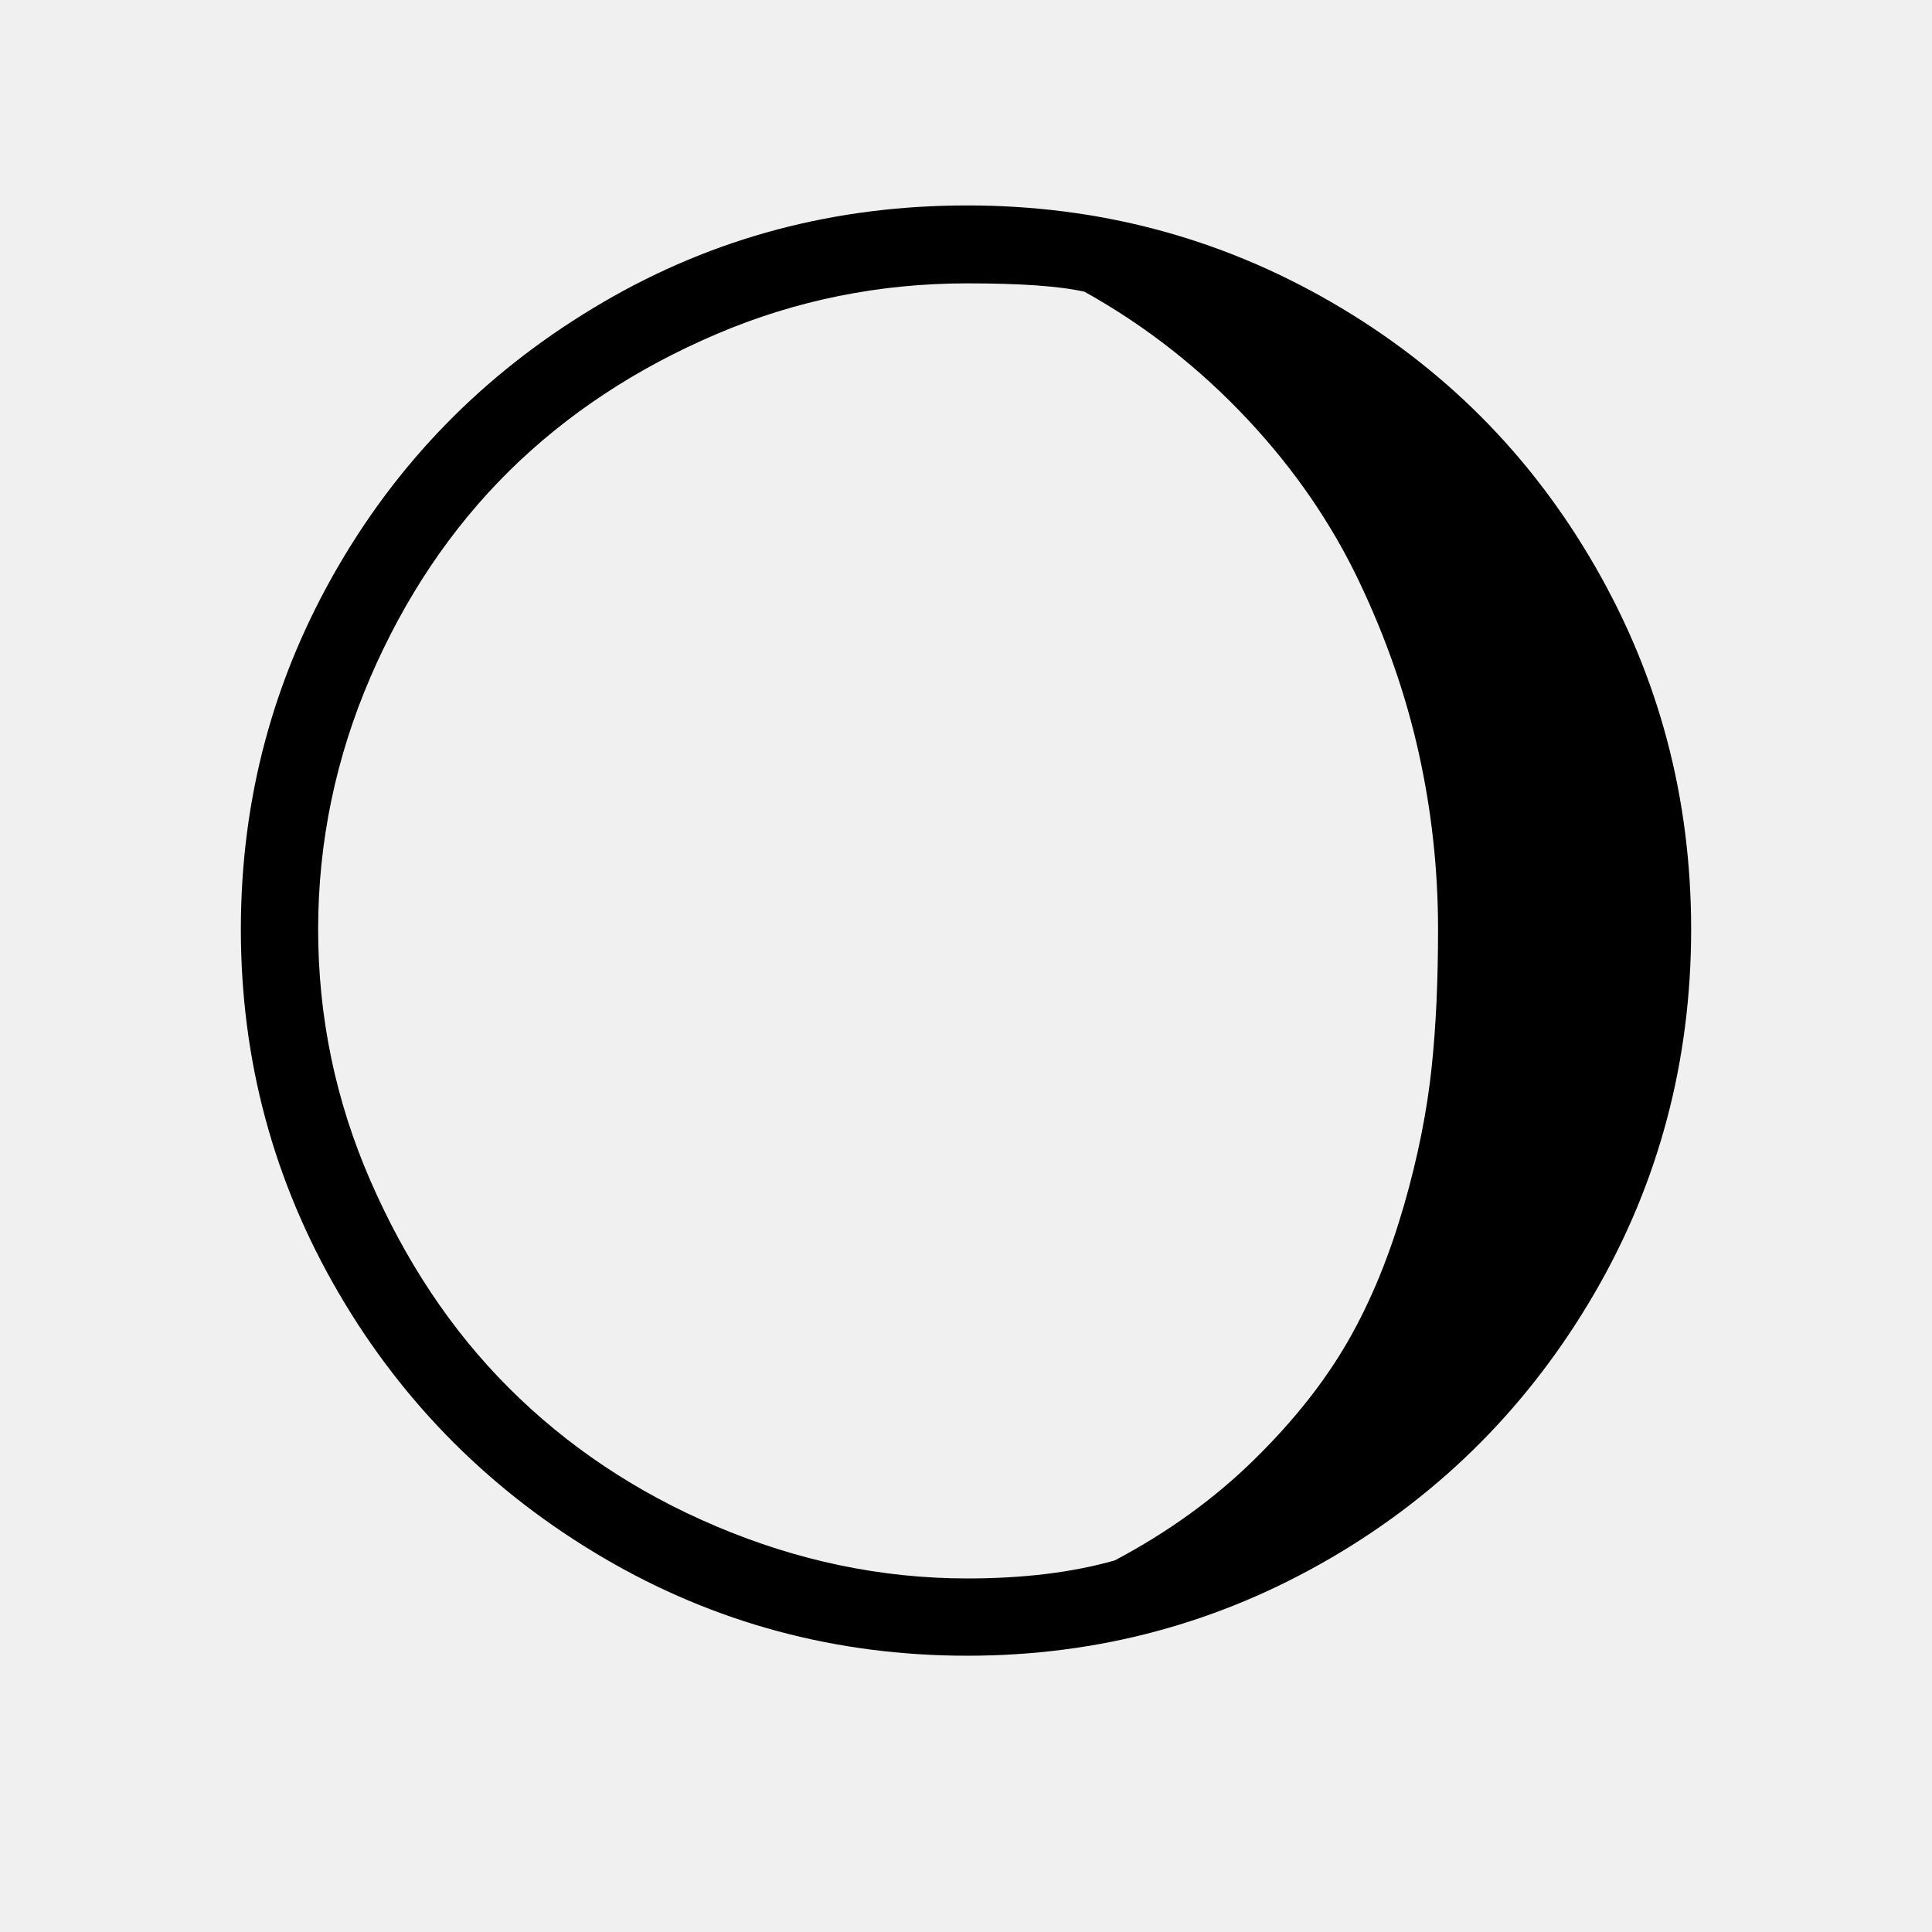
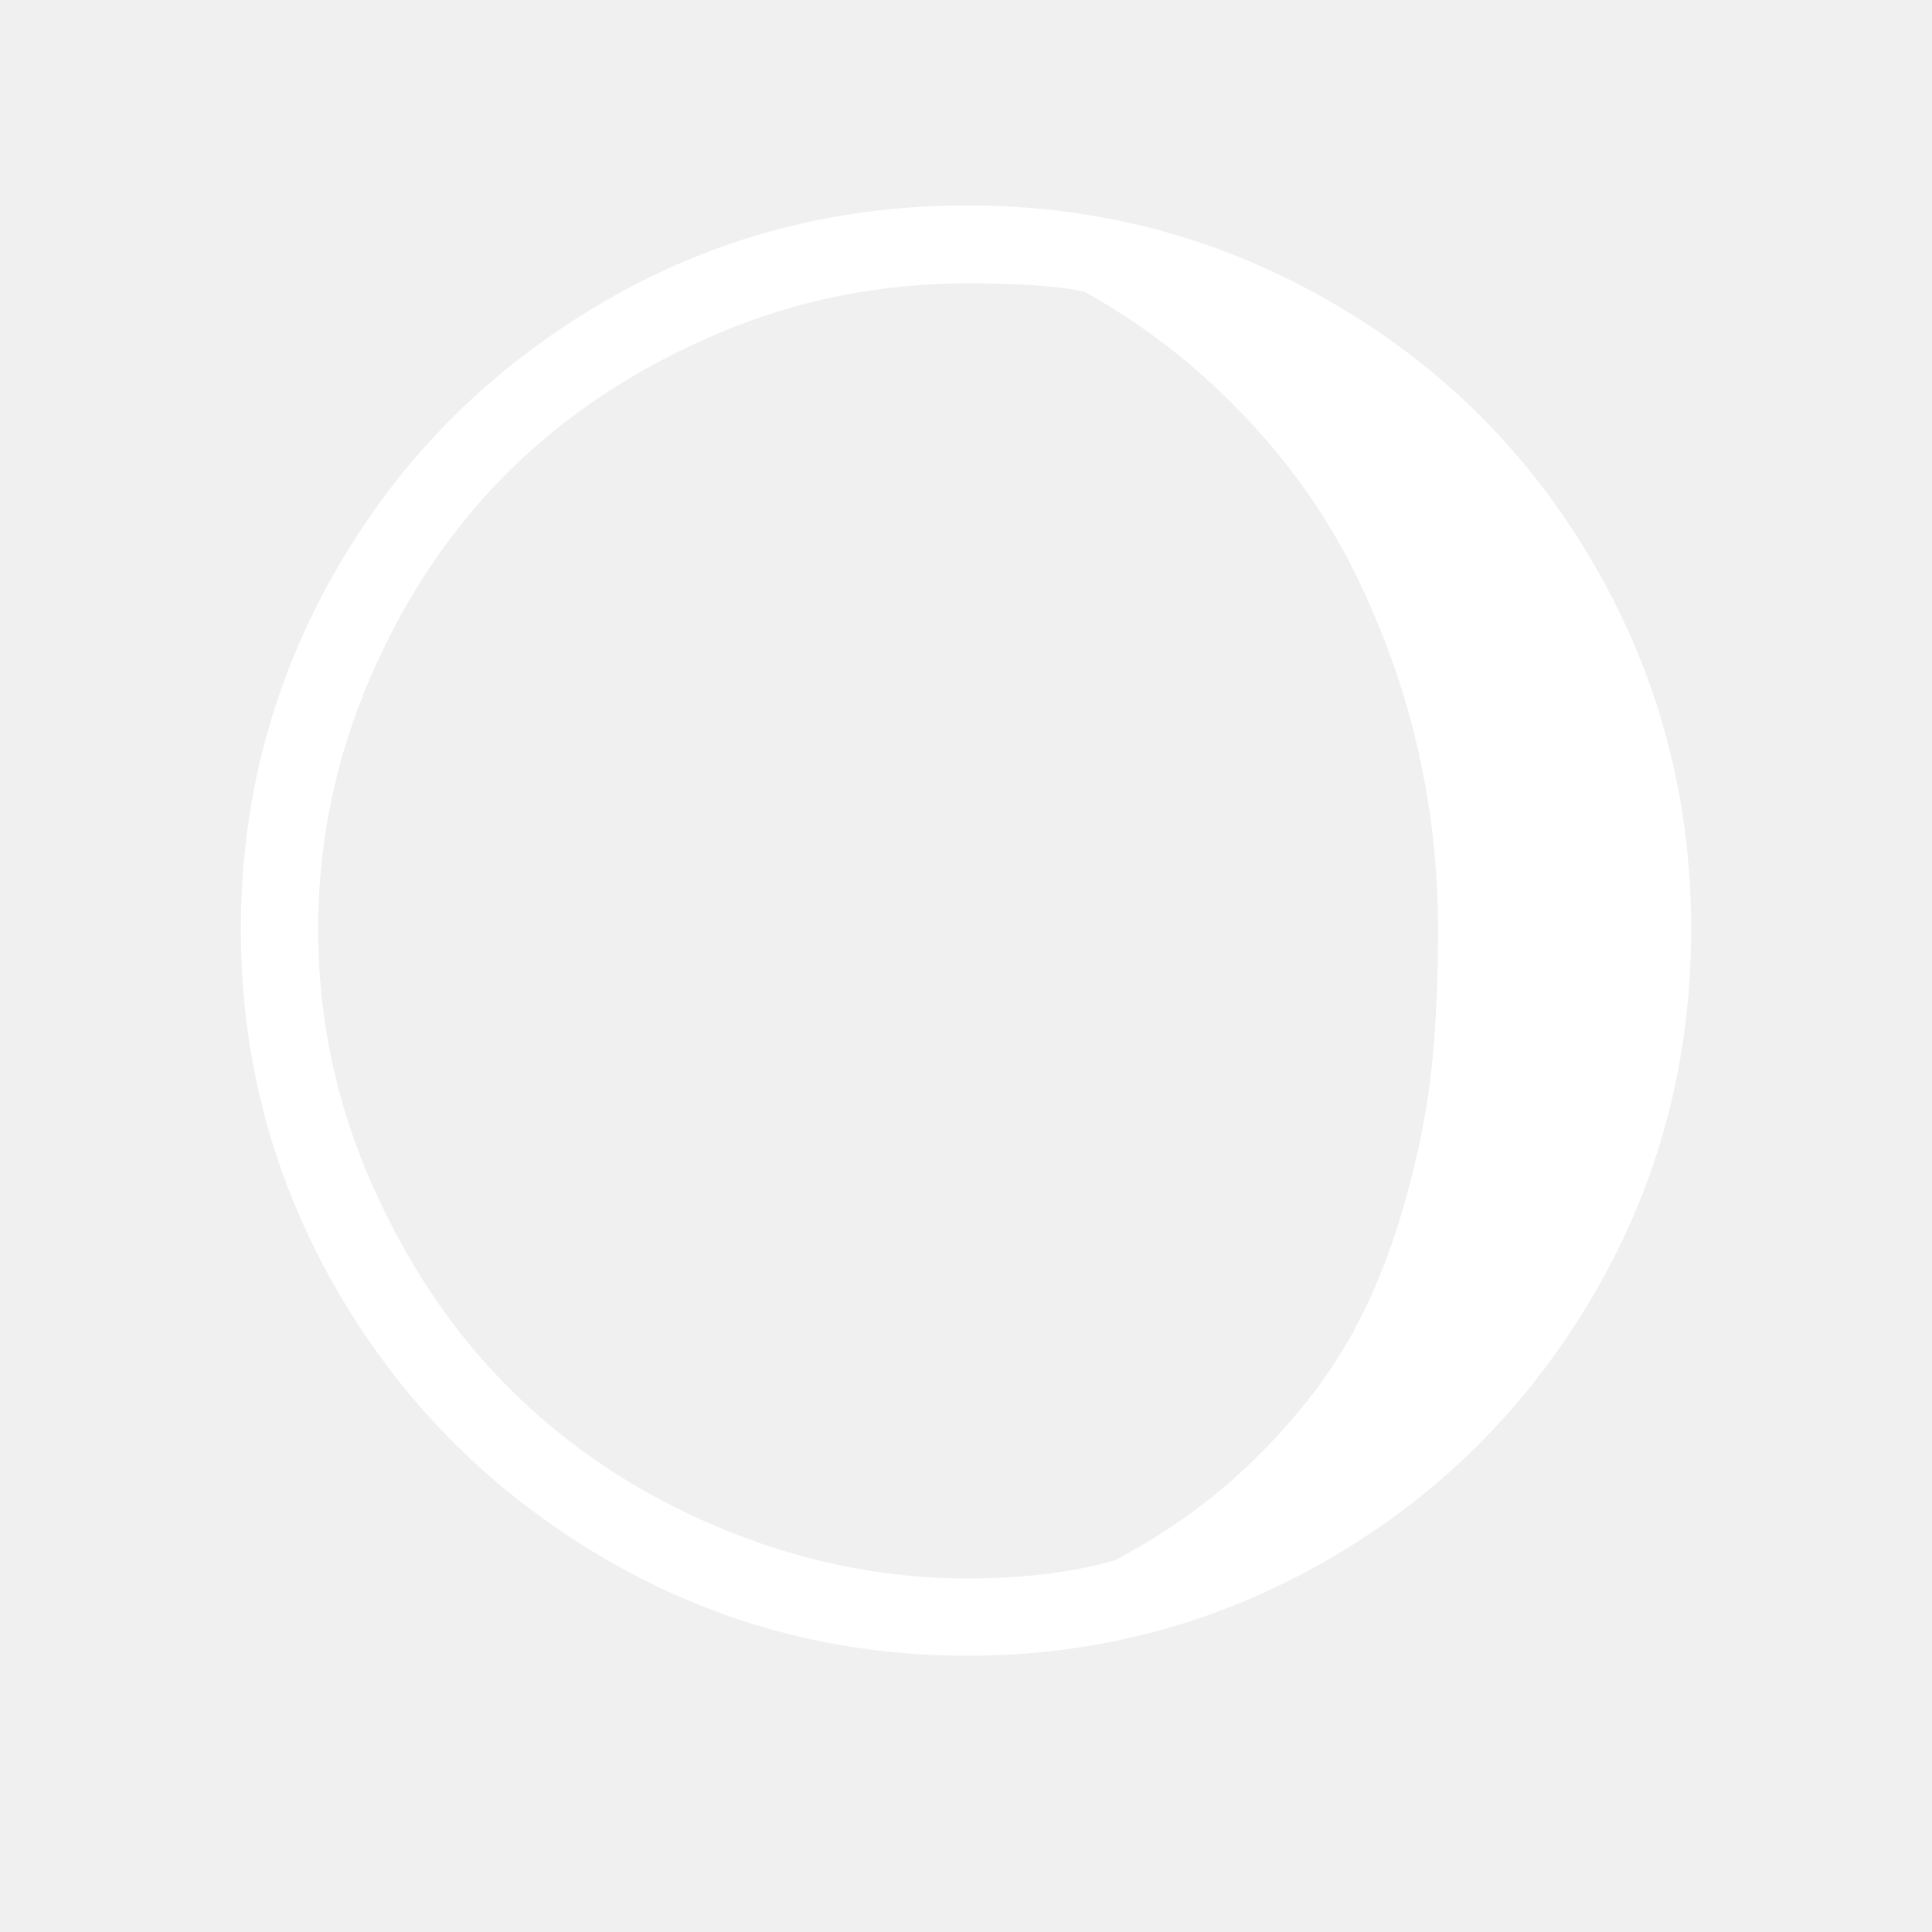
<svg xmlns="http://www.w3.org/2000/svg" version="1.1" id="Layer_1" x="0px" y="0px" viewBox="0 0 30 30" style="enable-background:new 0 0 30 30;" xml:space="preserve">
-   <path d="M3.74,14.43c0-2.04,0.51-3.92,1.52-5.65S7.64,5.7,9.37,4.69s3.61-1.5,5.65-1.5s3.92,0.5,5.65,1.5s3.09,2.36,4.09,4.09  s1.5,3.61,1.5,5.65s-0.5,3.93-1.5,5.65s-2.36,3.1-4.09,4.11s-3.61,1.52-5.65,1.52s-3.93-0.51-5.65-1.52s-3.1-2.38-4.11-4.11  S3.74,16.47,3.74,14.43z M4.94,14.43c0,1.36,0.27,2.66,0.81,3.9S7,20.65,7.9,21.55s1.97,1.62,3.22,2.15s2.55,0.81,3.9,0.81  c0.86,0,1.62-0.09,2.29-0.28c0.83-0.44,1.55-0.96,2.17-1.57s1.1-1.22,1.46-1.85s0.64-1.33,0.86-2.09s0.36-1.48,0.43-2.14  s0.1-1.37,0.1-2.15c0-0.93-0.1-1.84-0.3-2.74S21.52,9.9,21.1,9.02s-0.99-1.72-1.72-2.5s-1.57-1.45-2.54-1.99  c-0.4-0.09-1.01-0.13-1.82-0.13c-1.36,0-2.66,0.26-3.9,0.79S8.8,6.43,7.9,7.32s-1.62,1.97-2.15,3.2S4.94,13.06,4.94,14.43z" />
+   <path fill="white" d="M3.74,14.43c0-2.04,0.51-3.92,1.52-5.65S7.64,5.7,9.37,4.69s3.61-1.5,5.65-1.5s3.92,0.5,5.65,1.5s3.09,2.36,4.09,4.09  s1.5,3.61,1.5,5.65s-0.5,3.93-1.5,5.65s-2.36,3.1-4.09,4.11s-3.61,1.52-5.65,1.52s-3.93-0.51-5.65-1.52s-3.1-2.38-4.11-4.11  S3.74,16.47,3.74,14.43z M4.94,14.43c0,1.36,0.27,2.66,0.81,3.9S7,20.65,7.9,21.55s1.97,1.62,3.22,2.15s2.55,0.81,3.9,0.81  c0.86,0,1.62-0.09,2.29-0.28c0.83-0.44,1.55-0.96,2.17-1.57s1.1-1.22,1.46-1.85s0.64-1.33,0.86-2.09s0.36-1.48,0.43-2.14  s0.1-1.37,0.1-2.15c0-0.93-0.1-1.84-0.3-2.74S21.52,9.9,21.1,9.02s-0.99-1.72-1.72-2.5s-1.57-1.45-2.54-1.99  c-0.4-0.09-1.01-0.13-1.82-0.13c-1.36,0-2.66,0.26-3.9,0.79S8.8,6.43,7.9,7.32s-1.62,1.97-2.15,3.2S4.94,13.06,4.94,14.43z" />
</svg>
